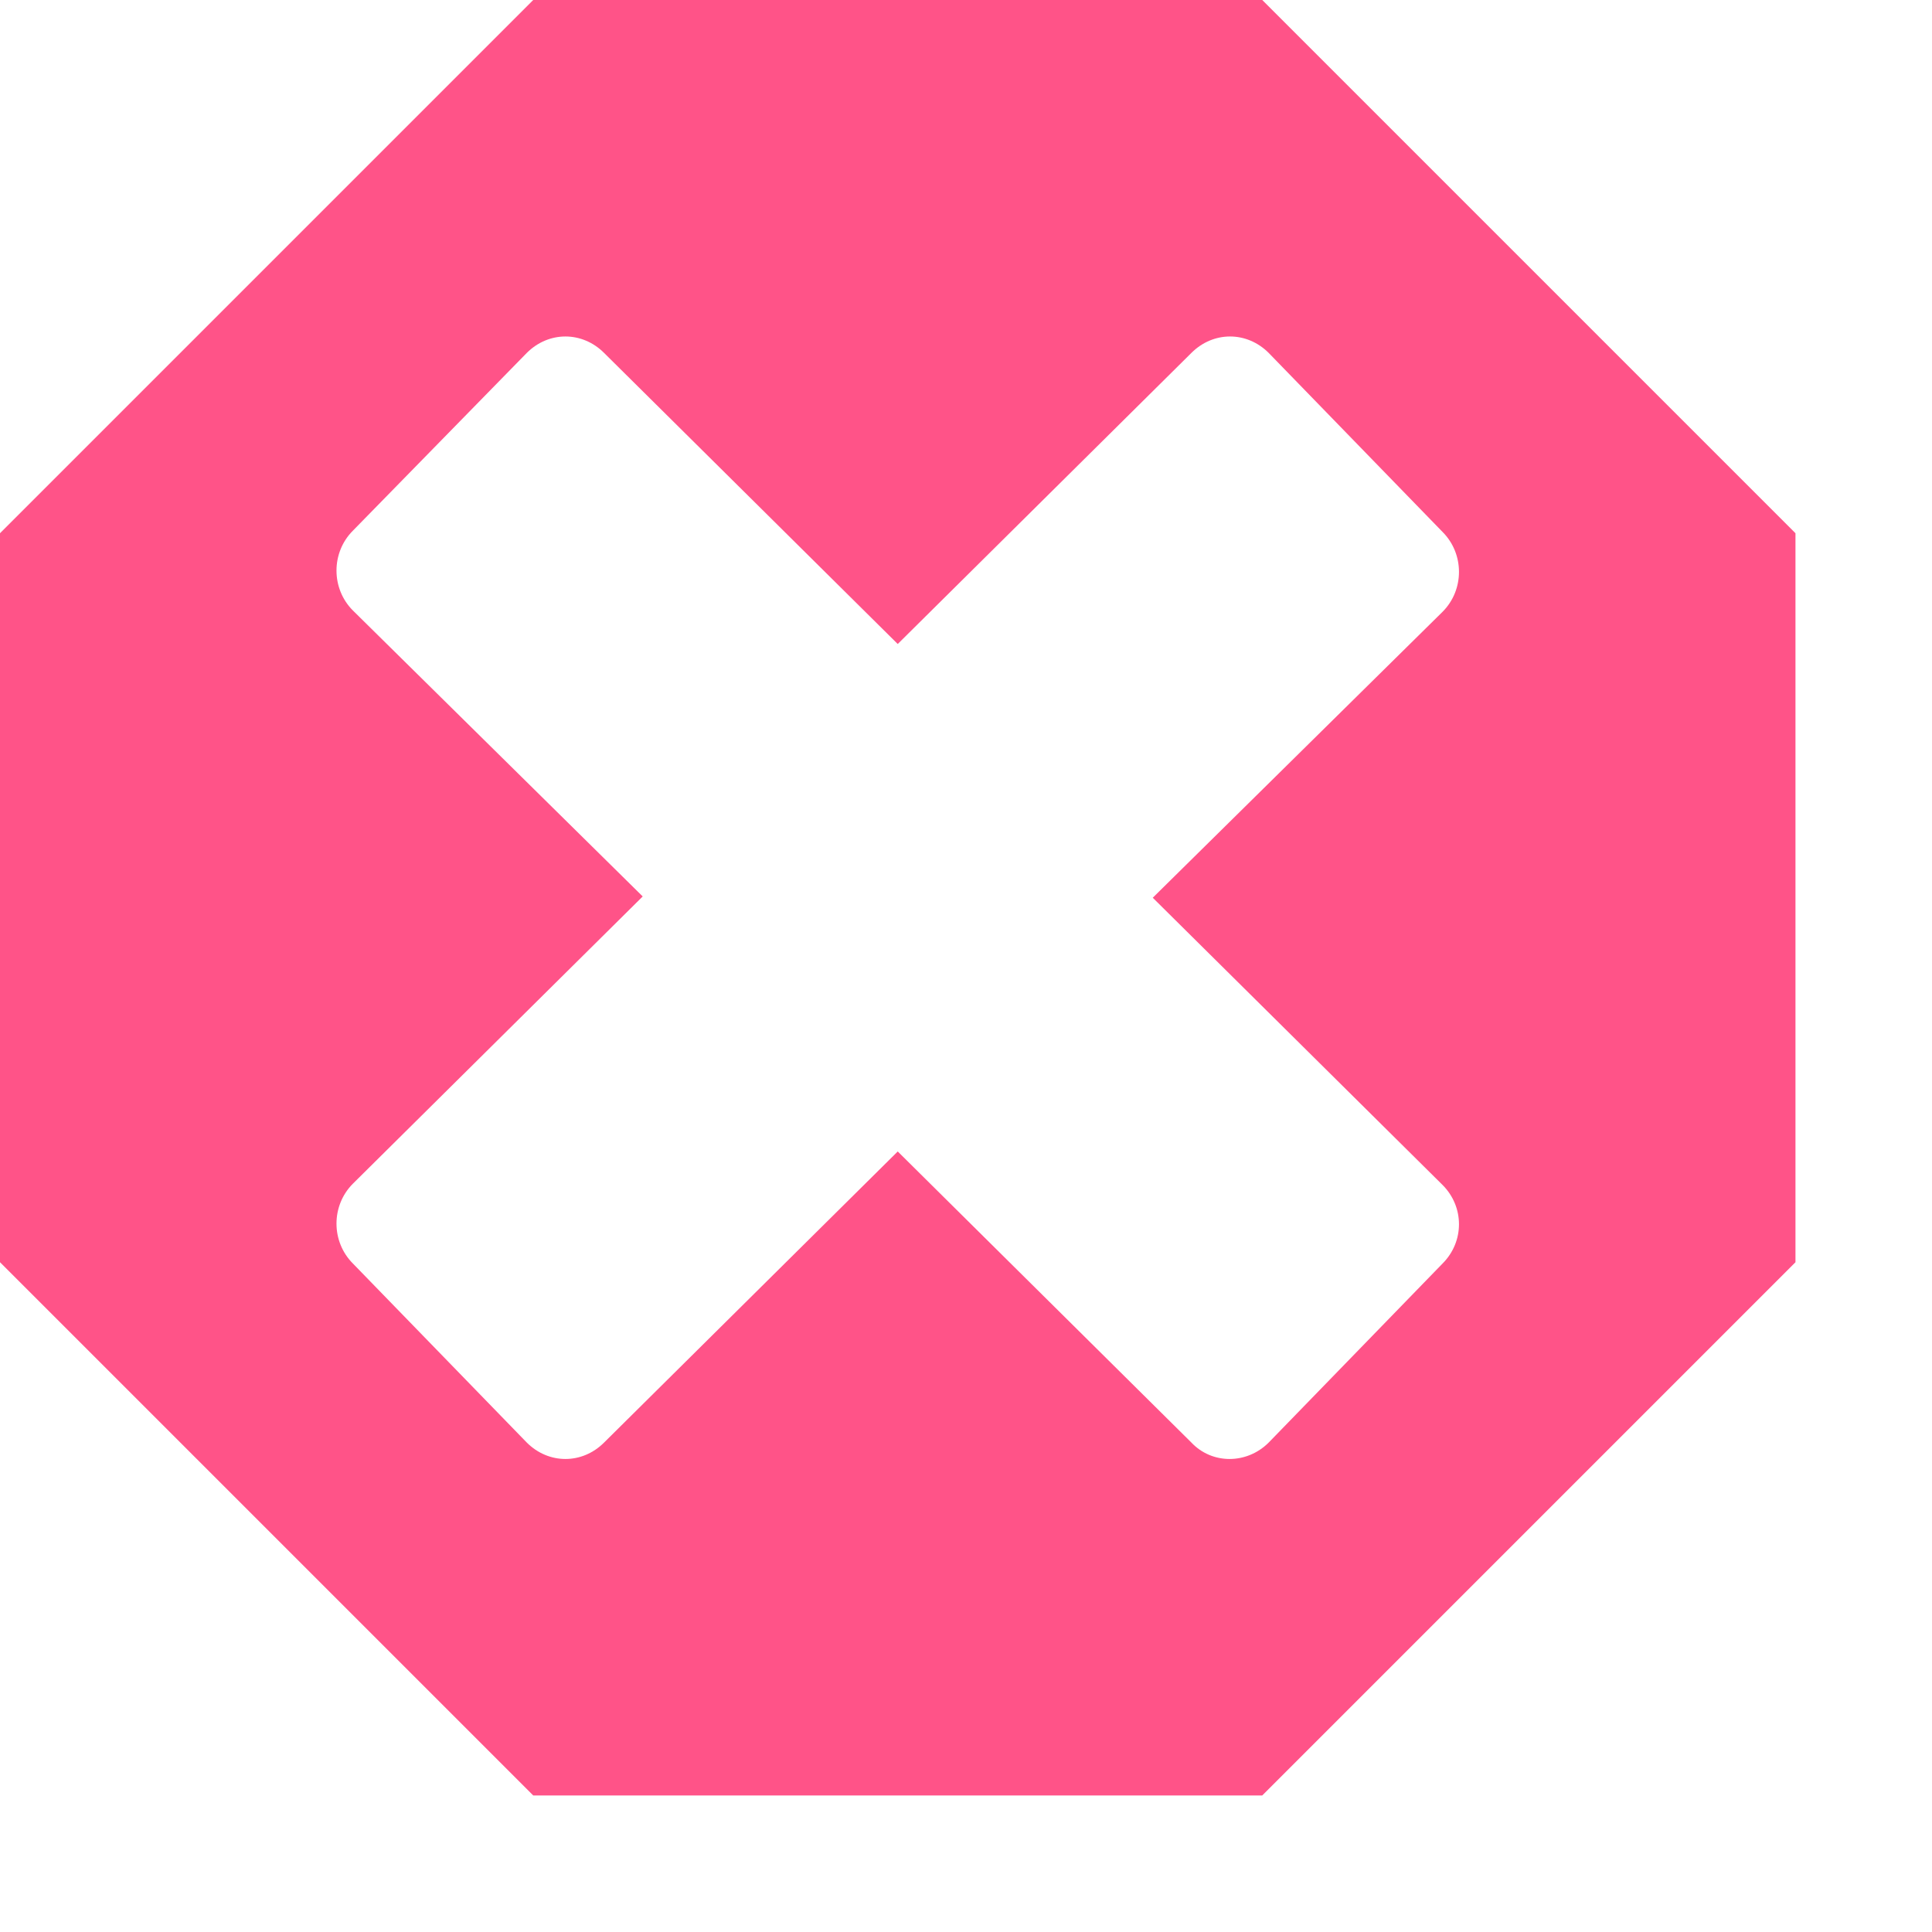
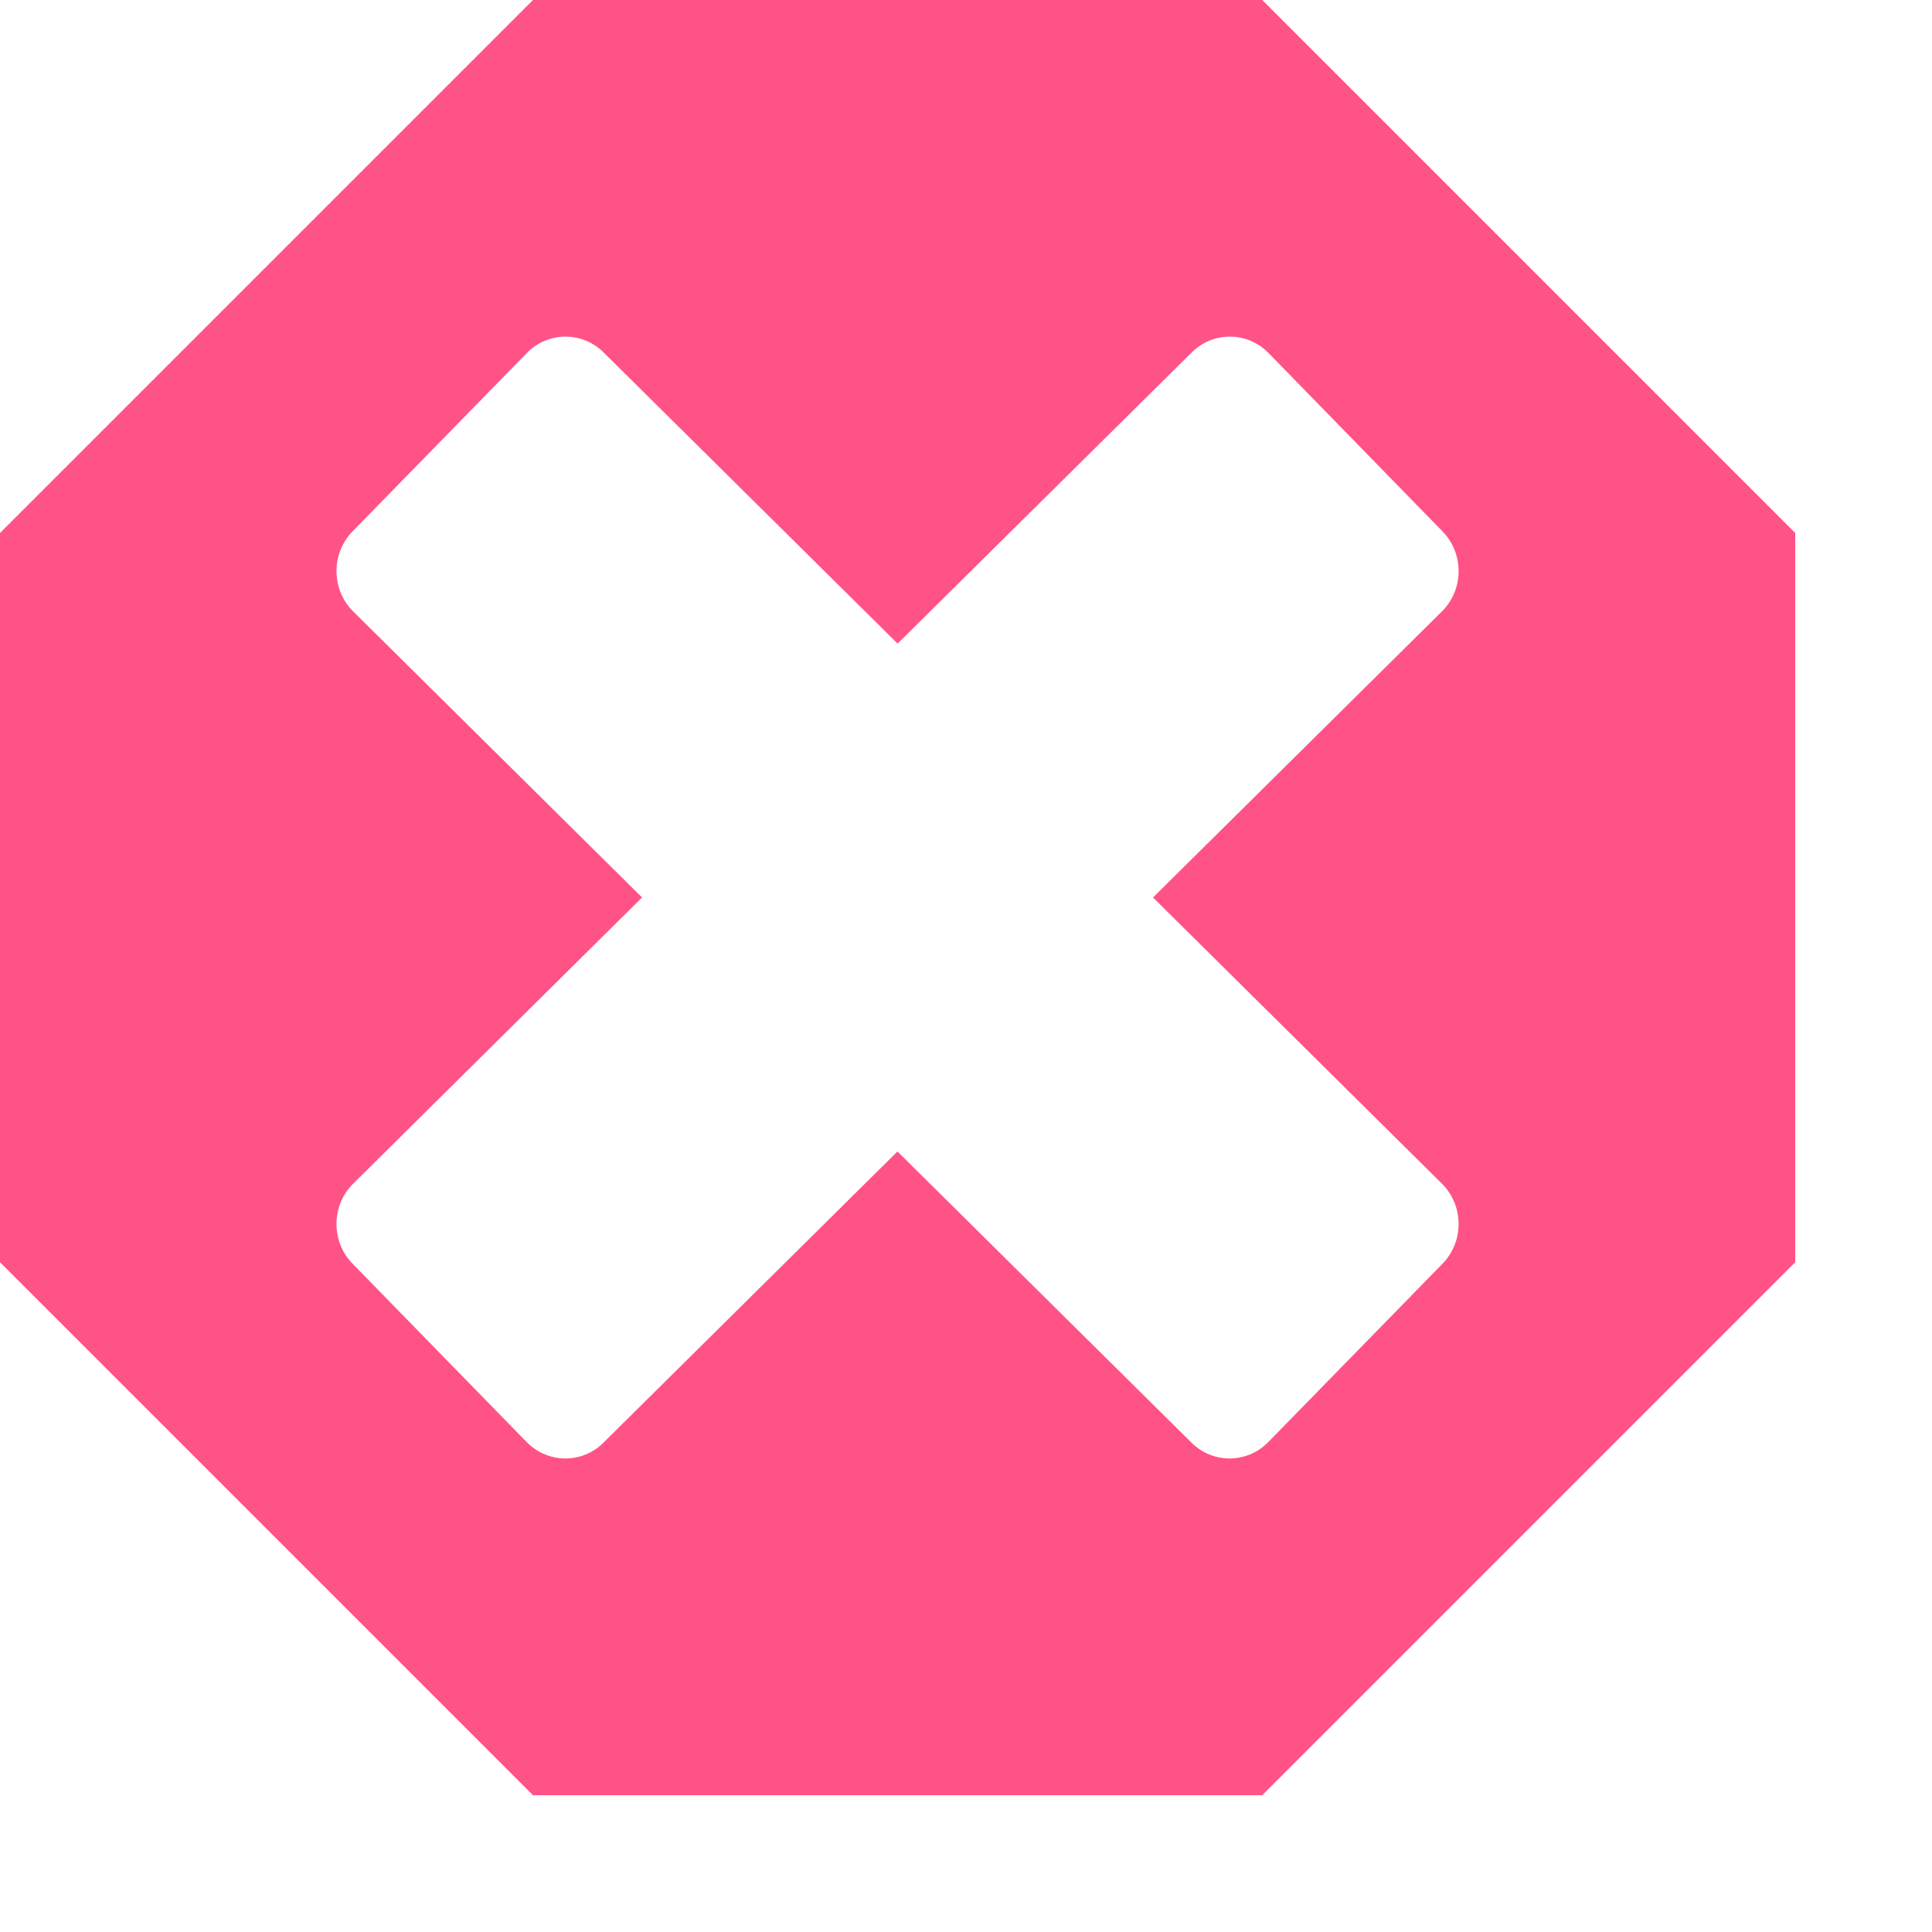
- <svg xmlns="http://www.w3.org/2000/svg" width="15" height="15">
-   <path fill="#ff5388" d="M9.8 0H4.14L0 4.14V9.8l4.14 4.14H9.8L13.94 9.8V4.14L9.8 0M11.2 9.81l-1.35 1.39c-.17 .17-.44 .17-.6 0L6.97 8.94L4.69 11.2c-.17 .17-.43 .17-.6 0L2.74 9.81c-.17-.17-.17-.45 0-.62l2.25-2.23L2.74 4.74c-.17-.17-.17-.45 0-.62L4.09 2.74c.17-.17 .43-.17 .6 0l2.28 2.26l2.28-2.26c.17-.17 .43-.17 .6 0L11.2 4.13c.17 .17 .17 .45 0 .62L8.95 6.97L11.2 9.2C11.37 9.37 11.37 9.64 11.2 9.81" />
+ <svg xmlns="http://www.w3.org/2000/svg" version="1.1" width="15px" height="15px" viewBox="0 0 15 15">
+   <path fill="#FF5388" d="M9.8,0H4.138L0,4.138V9.8l4.138,4.138H9.8L13.938,9.8V4.138L9.8,0zM11.2,9.811l-1.353,1.385c-0.166,0.17-0.436,0.17-0.601,0L6.968,8.94L4.69,11.196c-0.165,0.17-0.435,0.17-0.601,0L2.737,9.811c-0.166-0.17-0.166-0.446,0-0.616l2.248-2.227L2.737,4.742c-0.166-0.17-0.166-0.446,0-0.616L4.09,2.741c0.166-0.17,0.435-0.17,0.601,0l2.278,2.256l2.279-2.256c0.166-0.17,0.435-0.17,0.601,0L11.2,4.126c0.166,0.17,0.166,0.446,0,0.616L8.952,6.968L11.2,9.195C11.366,9.365,11.366,9.641,11.2,9.811z" />
</svg>
